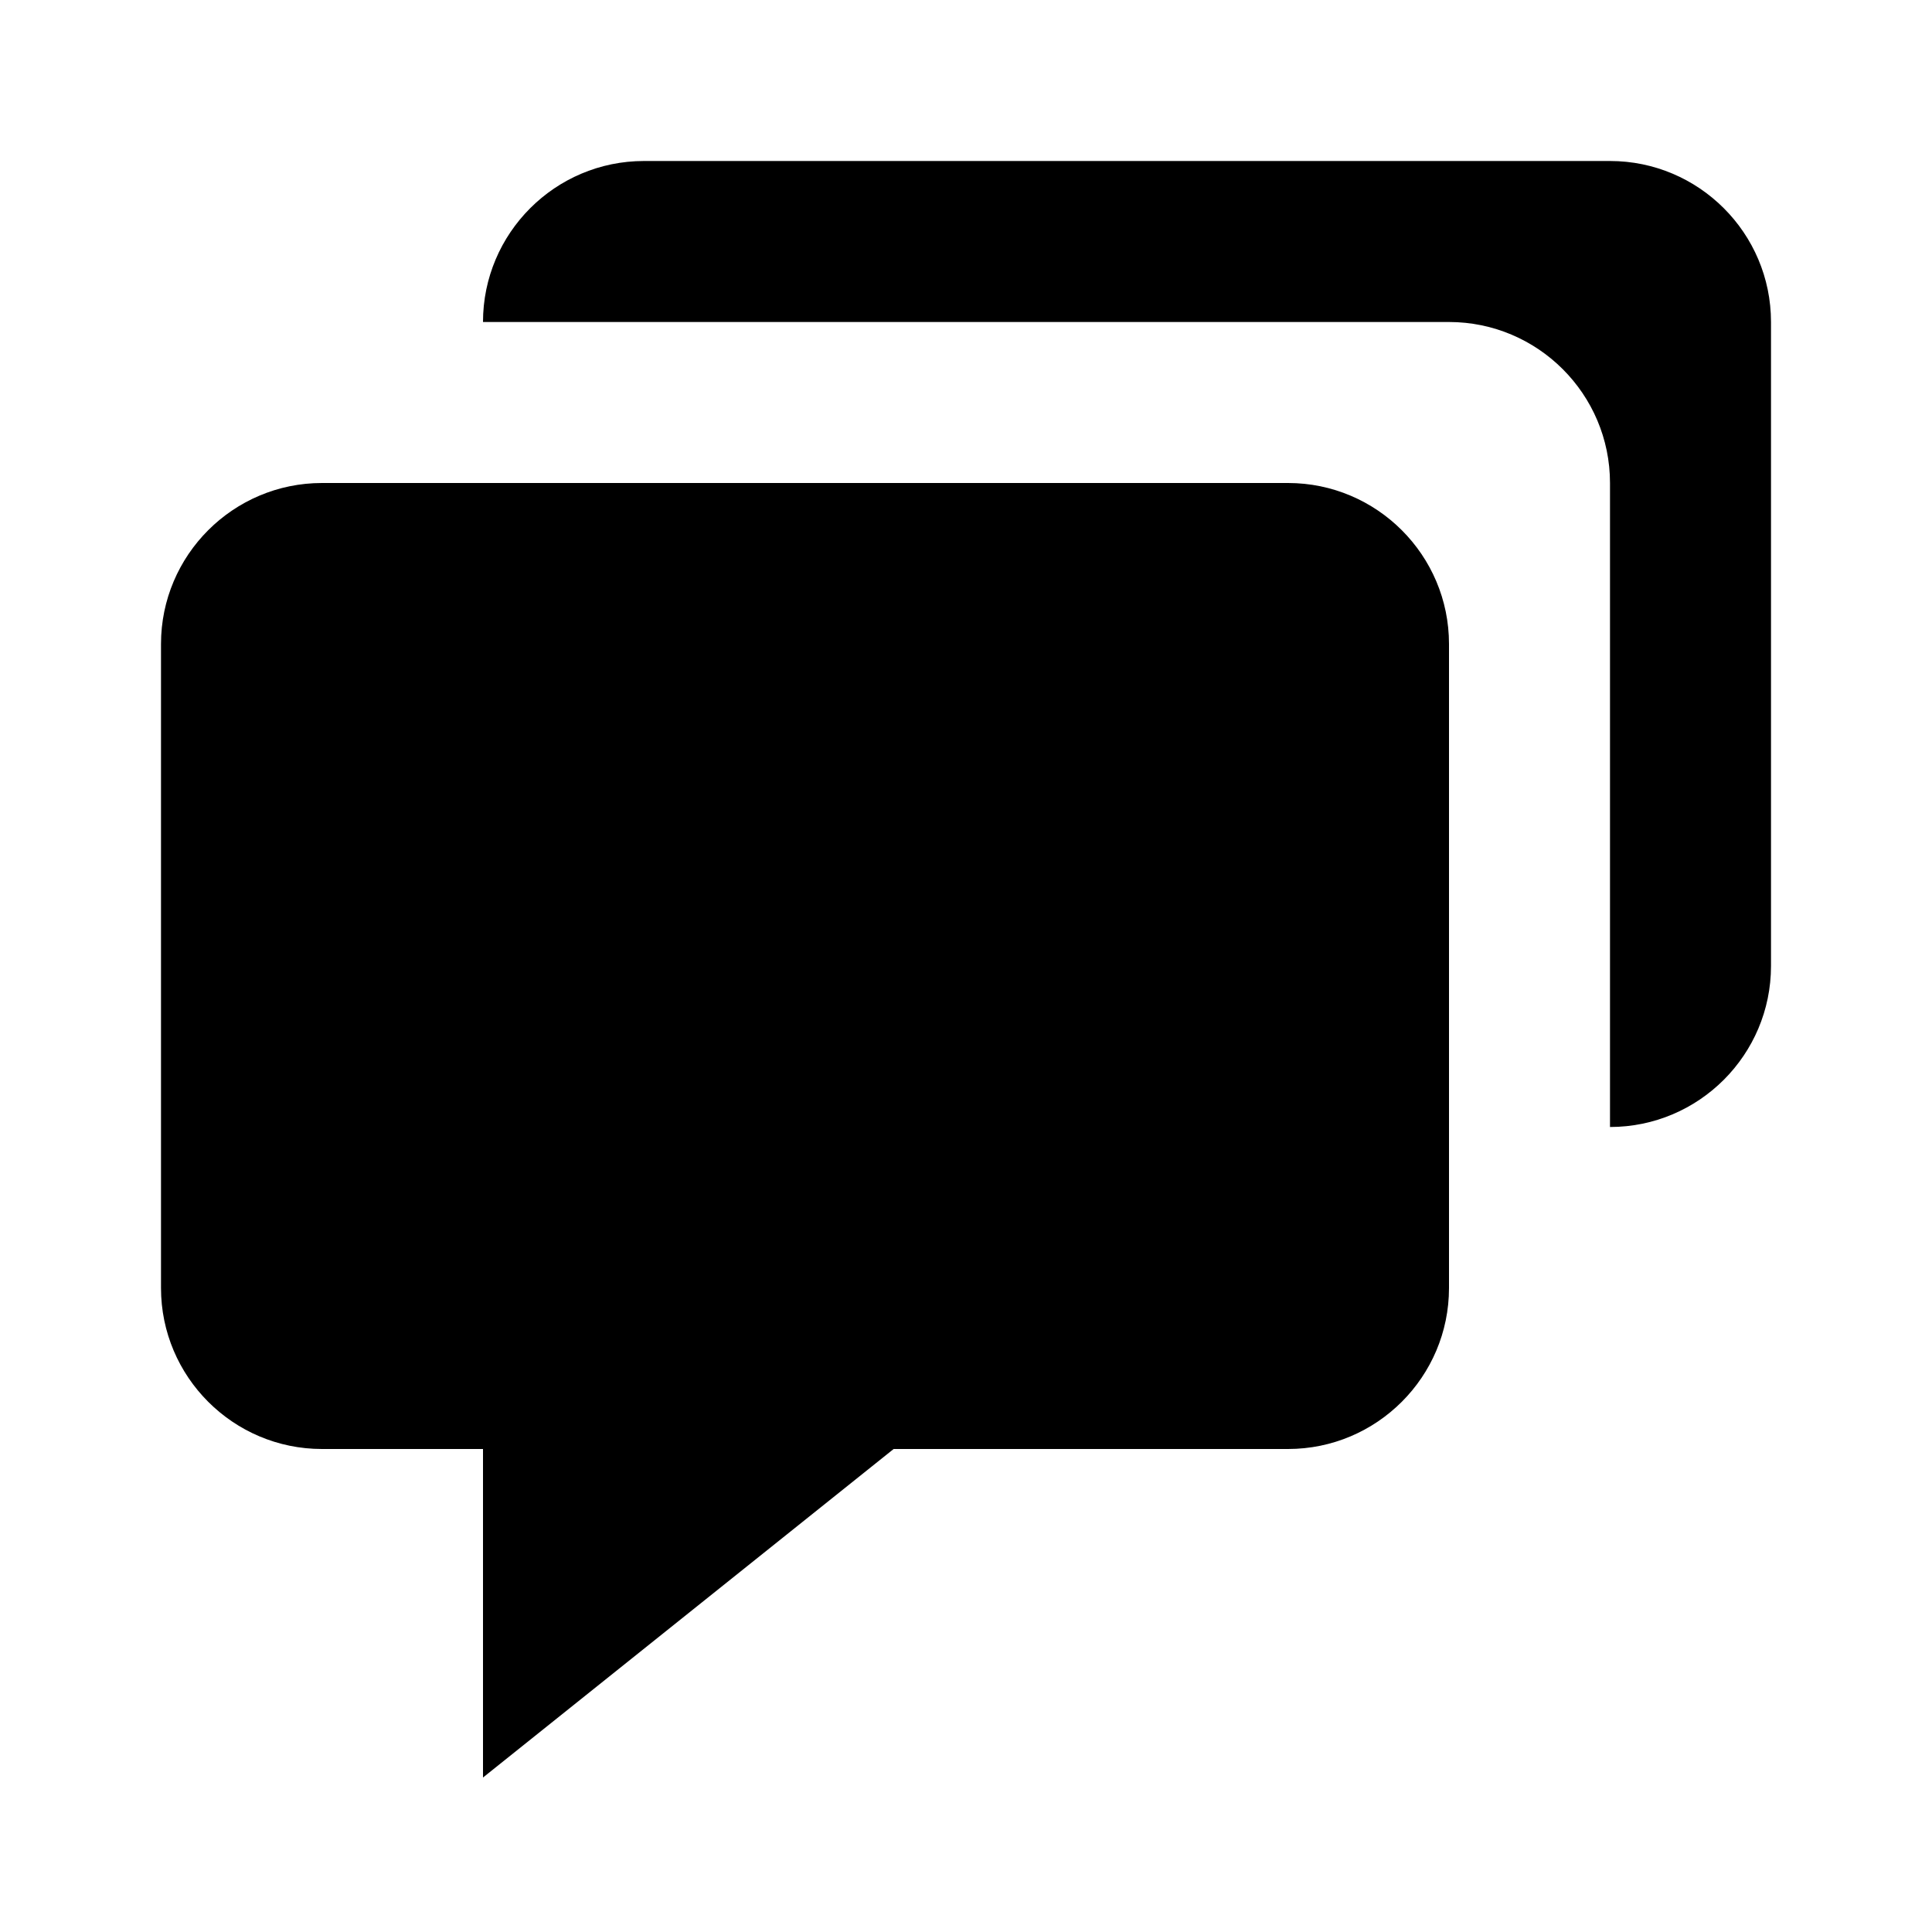
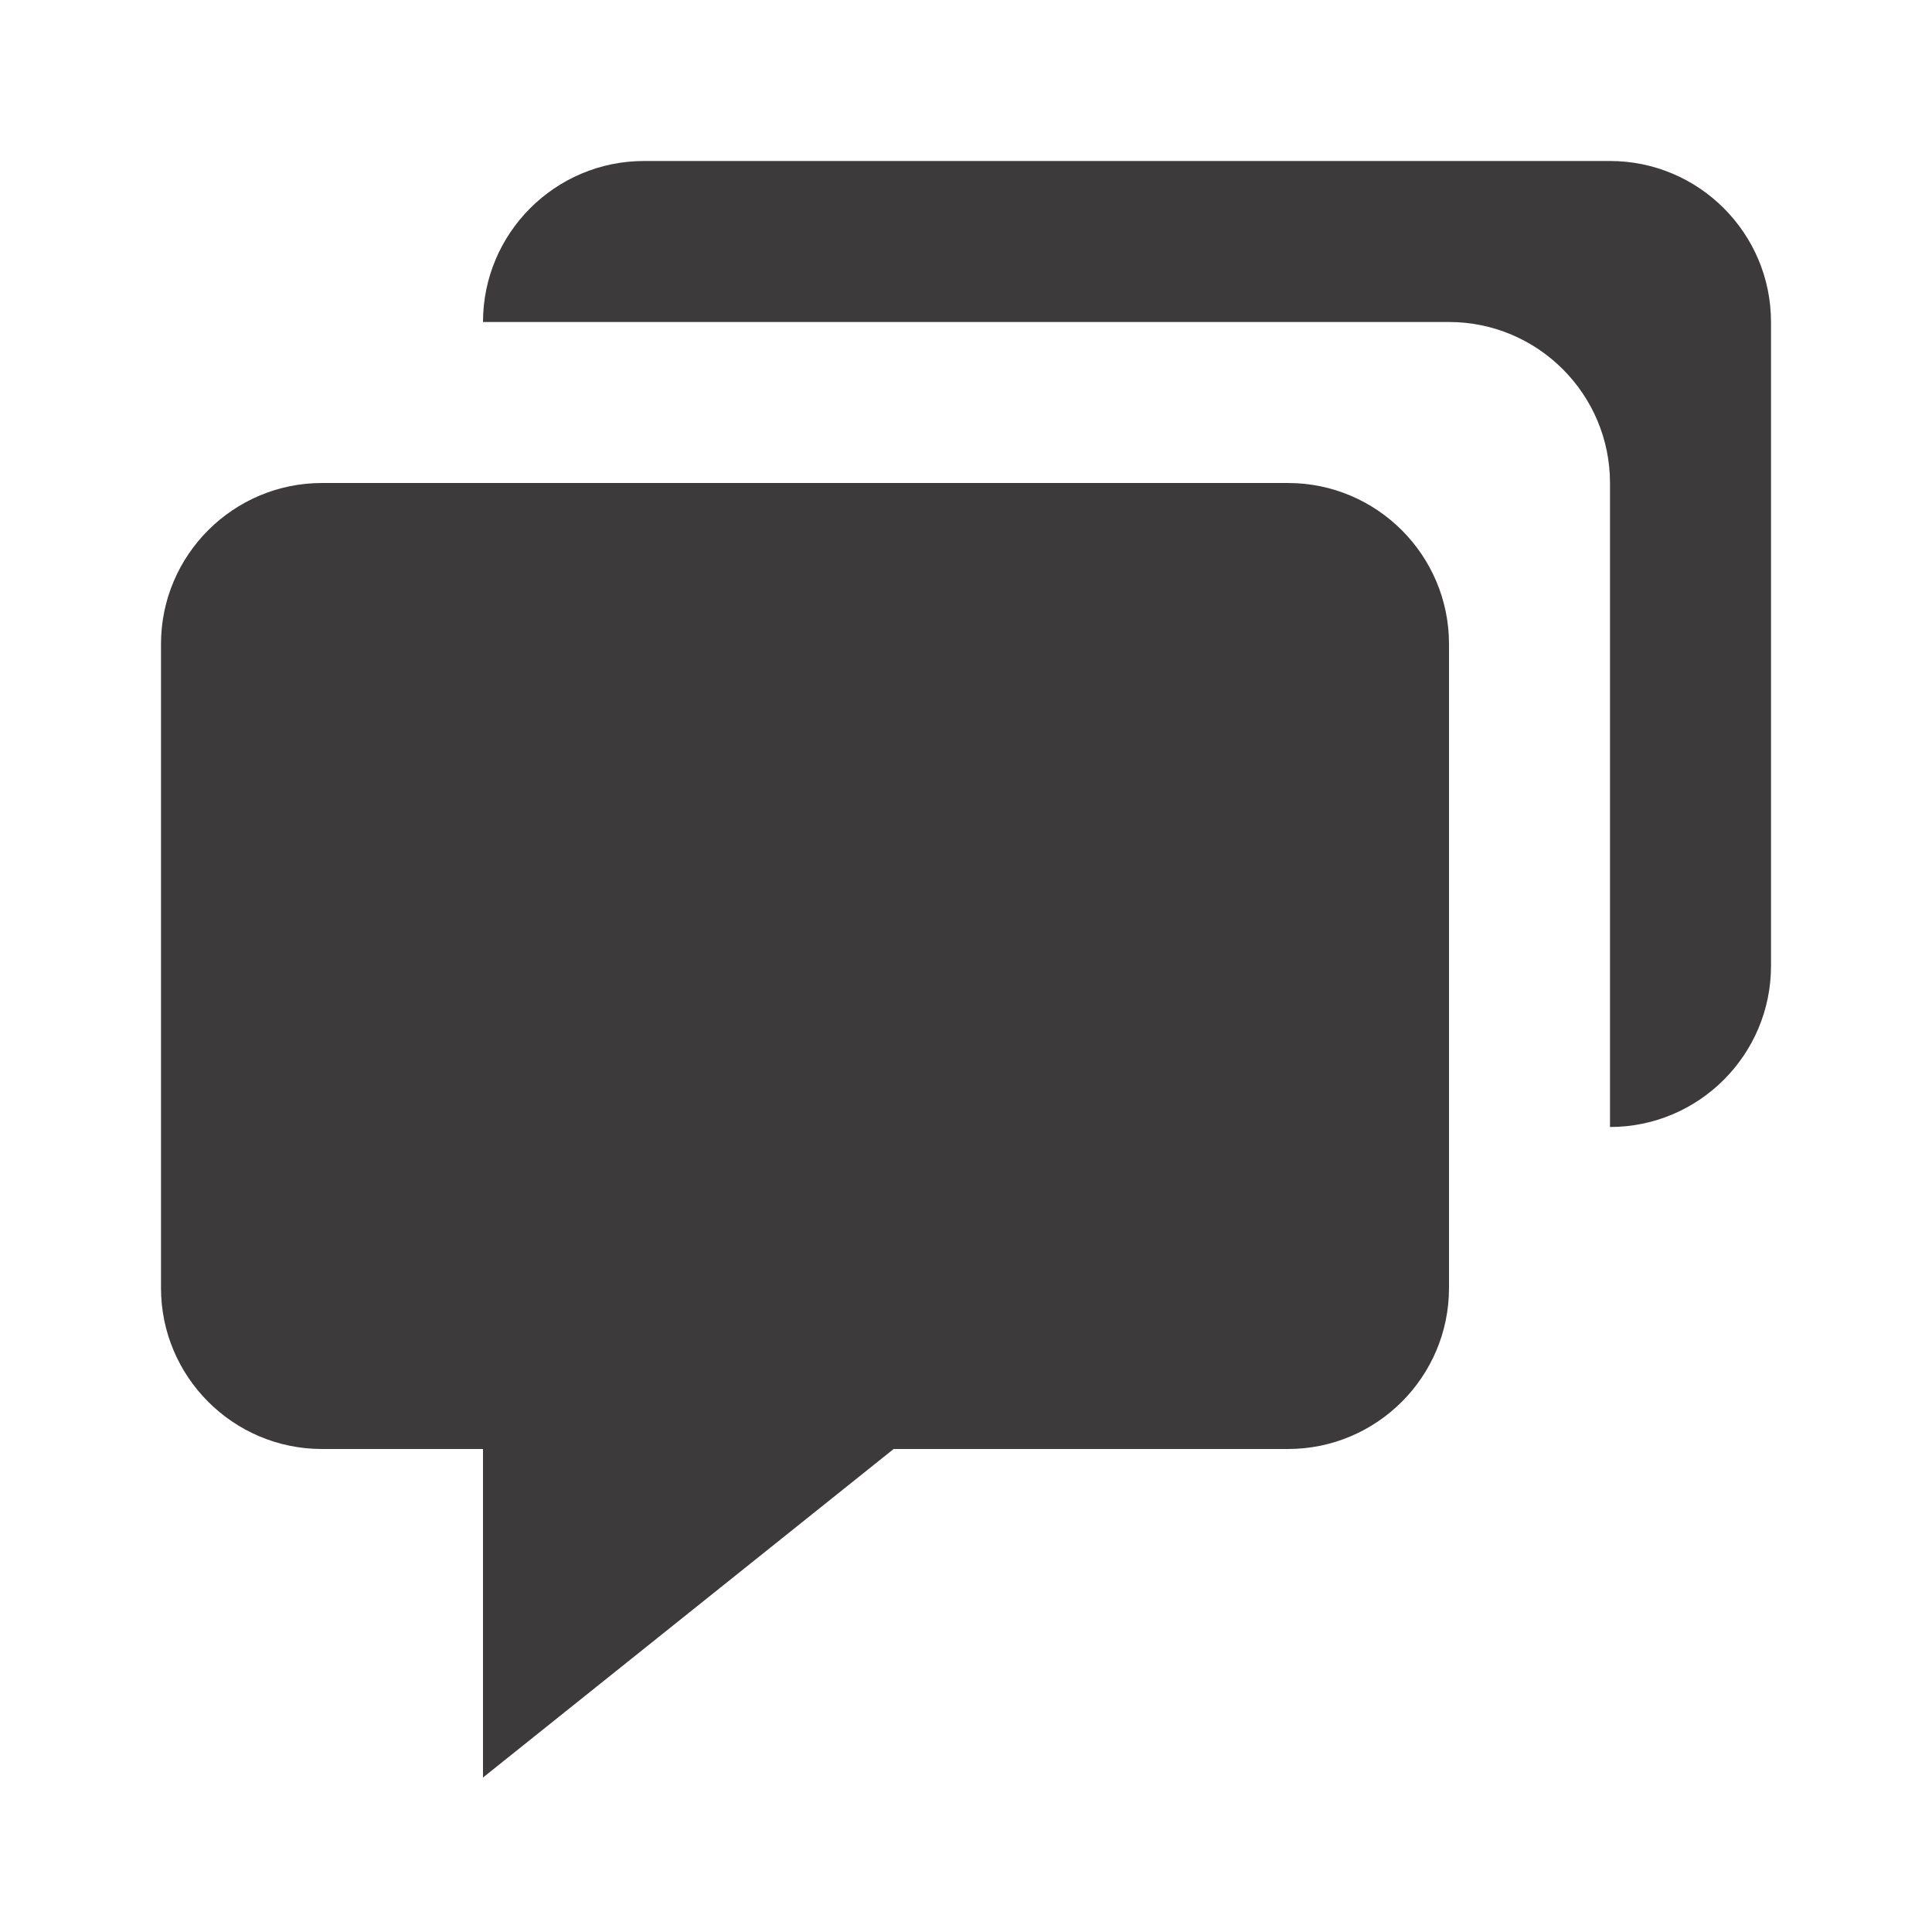
<svg xmlns="http://www.w3.org/2000/svg" width="24" height="24" fill="none">
-   <path d="M4 18h2v4.081L11.101 18H16c1.103 0 2-.897 2-2V8c0-1.103-.897-2-2-2H4c-1.103 0-2 .897-2 2v8c0 1.103.897 2 2 2z" fill="#000" />
-   <path d="M20 2H8c-1.103 0-2 .897-2 2h12c1.103 0 2 .897 2 2v8c1.103 0 2-.897 2-2V4c0-1.103-.897-2-2-2z" fill="#000" />
+   <path d="M4 18h2v4.081L11.101 18H16c1.103 0 2-.897 2-2V8c0-1.103-.897-2-2-2H4c-1.103 0-2 .897-2 2v8c0 1.103.897 2 2 2z" fill="#3C3A3A" />
+   <path d="M20 2H8c-1.103 0-2 .897-2 2h12c1.103 0 2 .897 2 2v8c1.103 0 2-.897 2-2V4c0-1.103-.897-2-2-2z" fill="#3C3A3A" />
</svg>
